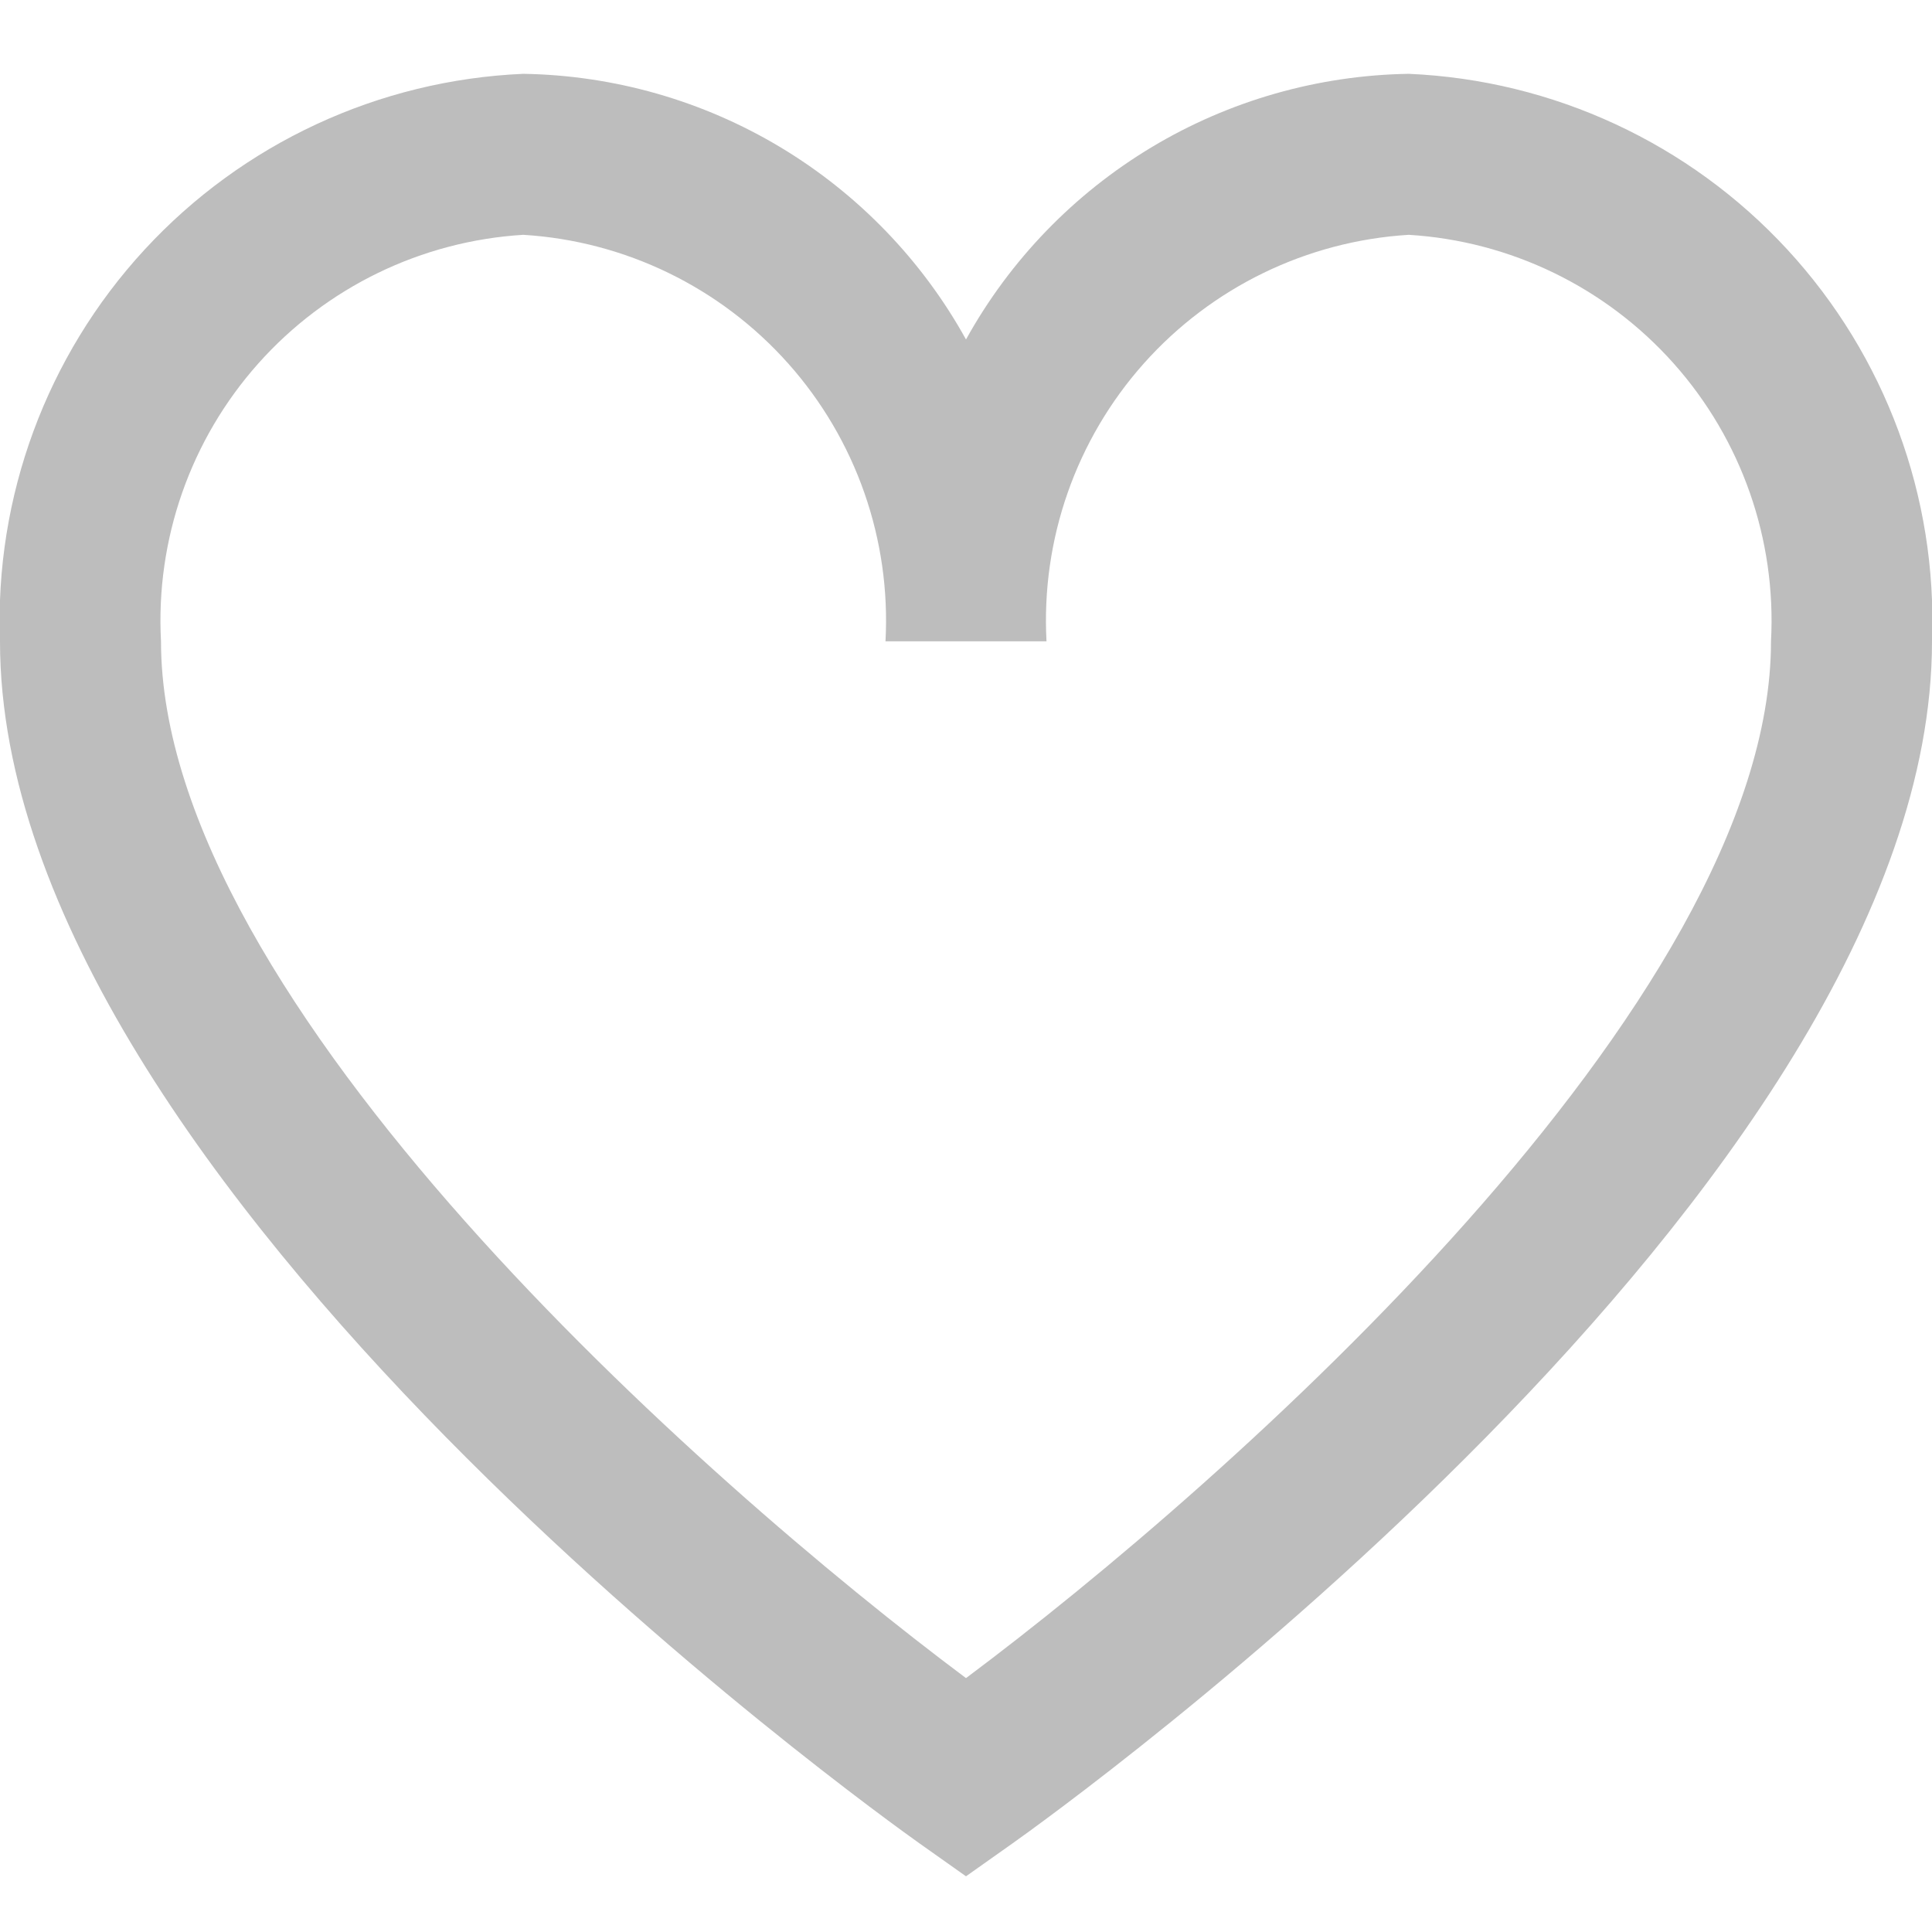
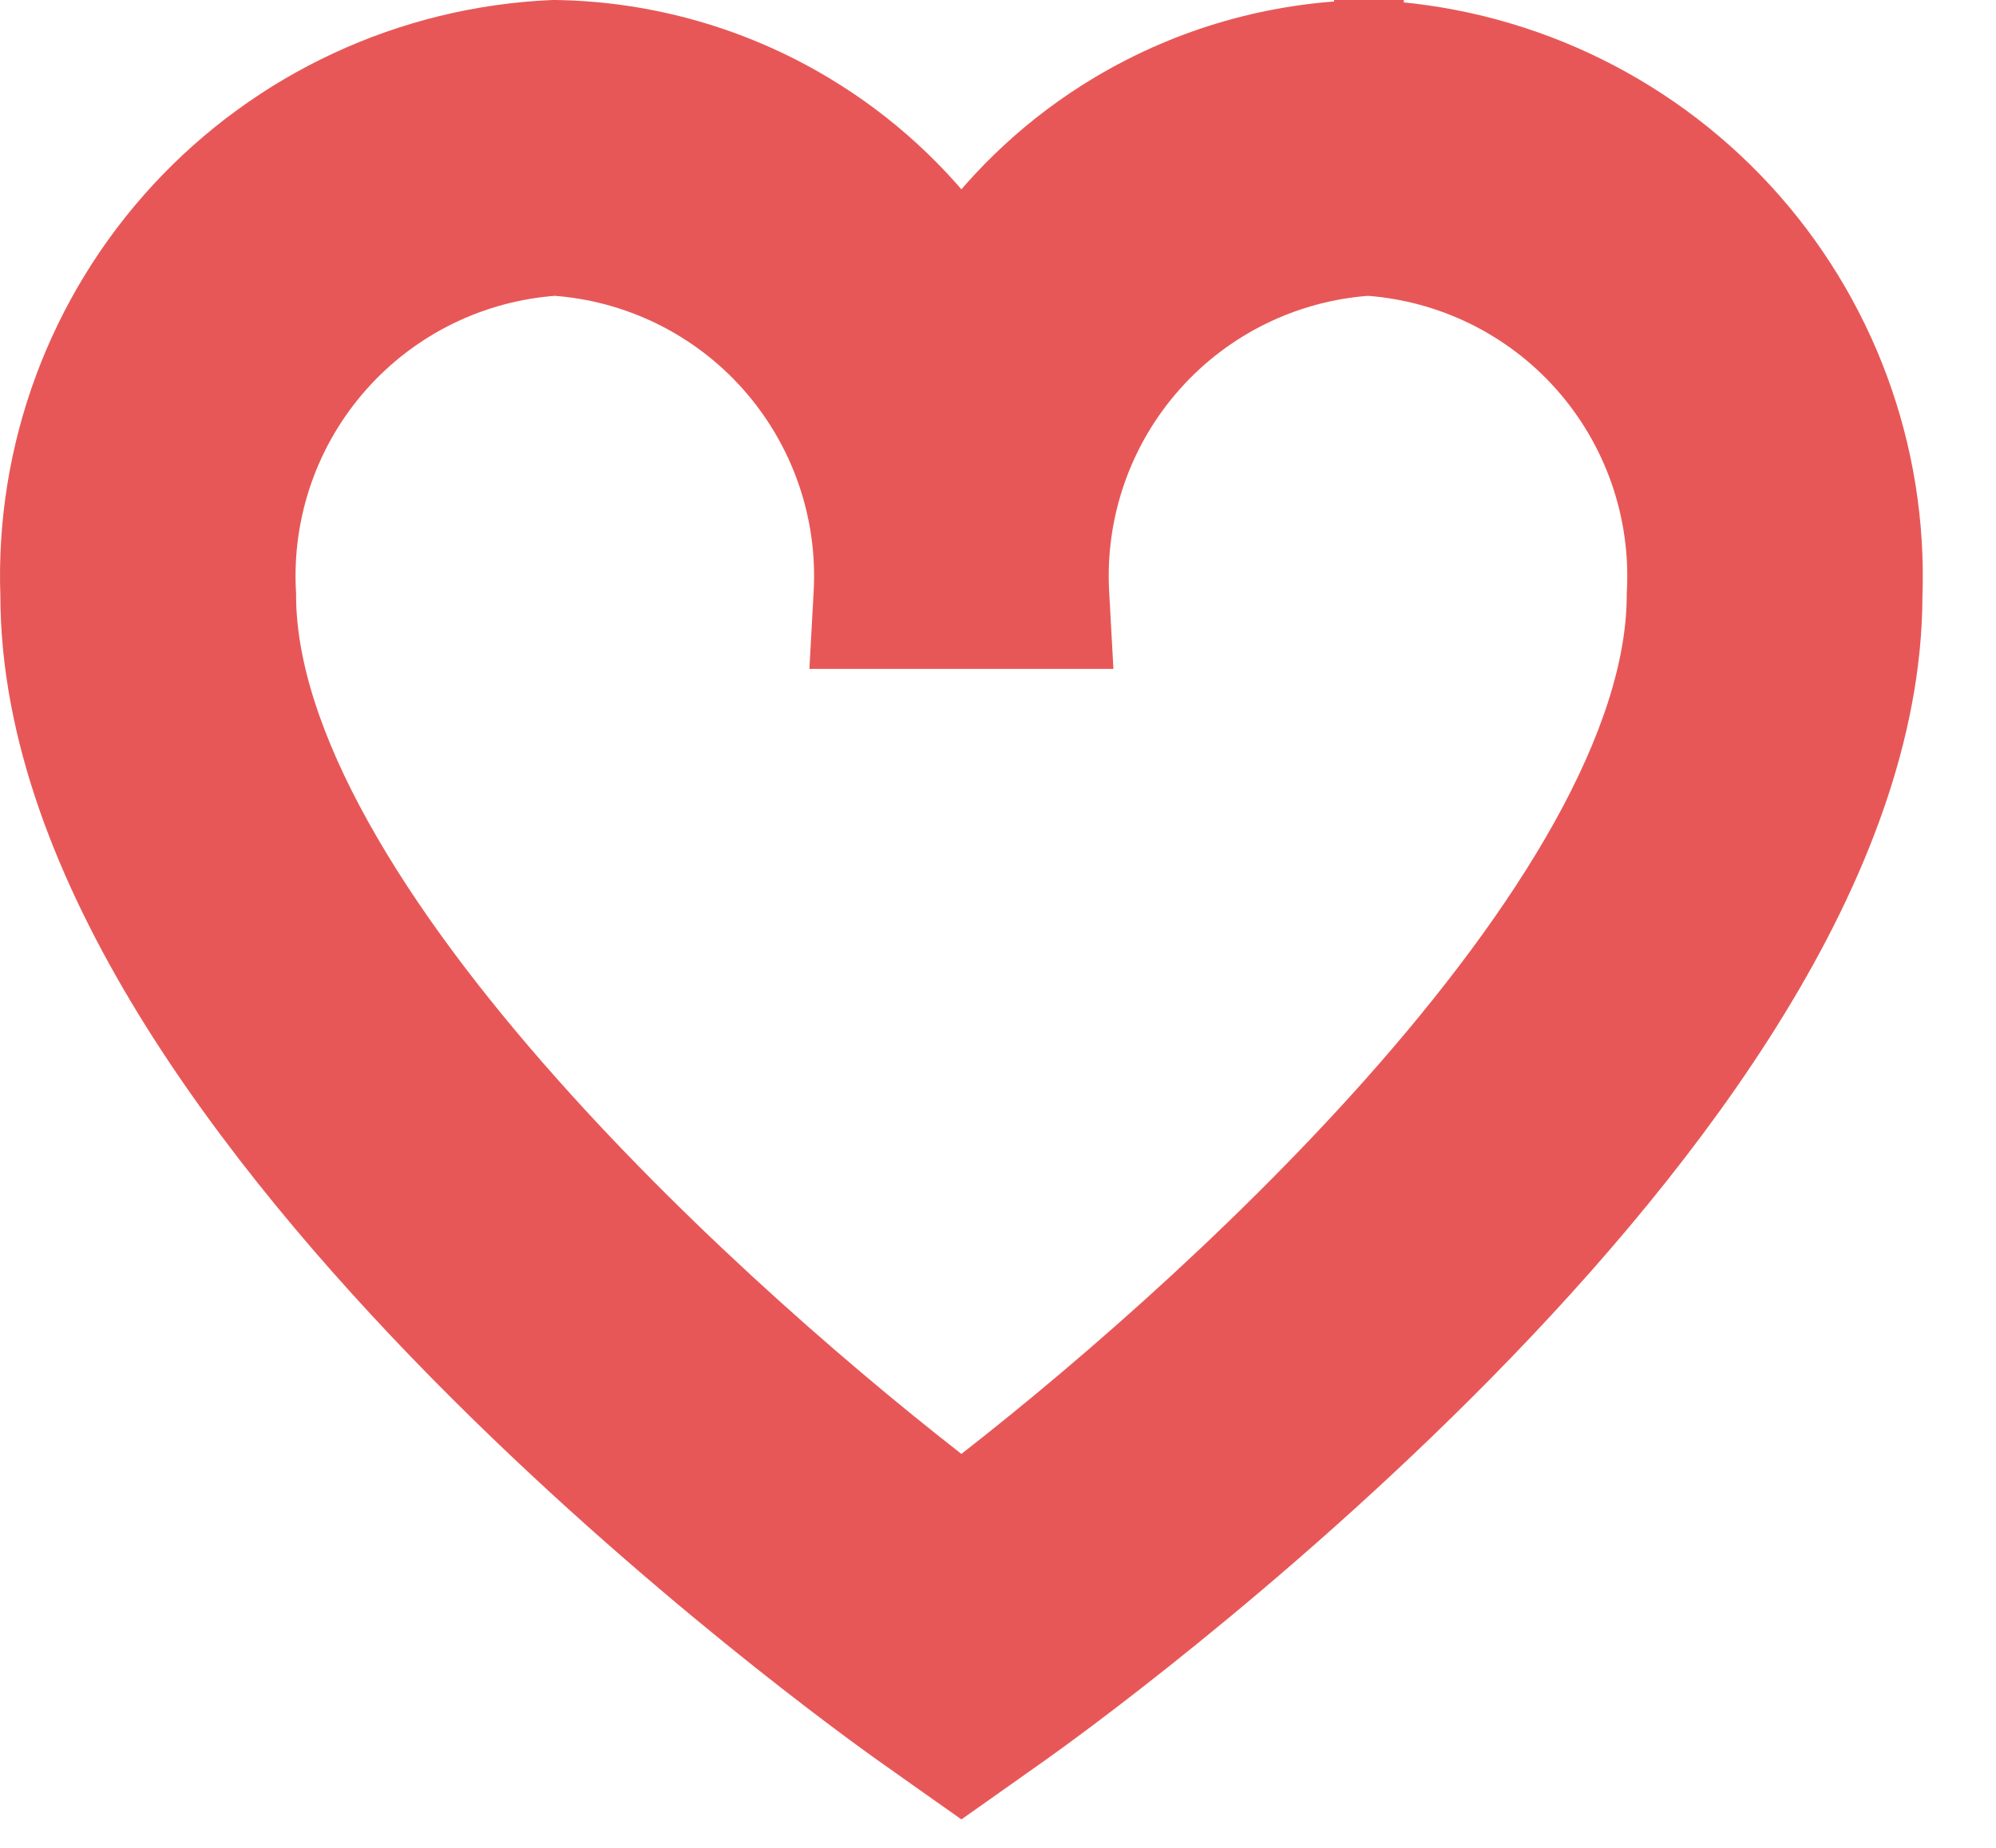
- <svg xmlns="http://www.w3.org/2000/svg" width="24" height="24" viewBox="0 0 24 24" fill="none">
-   <path d="M17.5 0.917C16.374 0.935 15.272 1.249 14.307 1.828C13.341 2.408 12.545 3.232 12 4.217C11.455 3.232 10.659 2.408 9.693 1.828C8.727 1.249 7.626 0.935 6.5 0.917C4.705 0.995 3.014 1.78 1.796 3.101C0.578 4.422 -0.068 6.172 -4.17093e-05 7.967C-4.17093e-05 14.742 10.956 22.567 11.422 22.899L12 23.308L12.578 22.899C13.044 22.569 24 14.742 24 7.967C24.068 6.172 23.422 4.422 22.204 3.101C20.986 1.78 19.295 0.995 17.5 0.917ZM12 20.846C8.747 18.416 2 12.446 2 7.967C1.932 6.702 2.366 5.461 3.209 4.515C4.052 3.569 5.235 2.994 6.5 2.917C7.765 2.994 8.948 3.569 9.791 4.515C10.634 5.461 11.068 6.702 11 7.967H13C12.932 6.702 13.366 5.461 14.209 4.515C15.052 3.569 16.235 2.994 17.5 2.917C18.765 2.994 19.948 3.569 20.791 4.515C21.634 5.461 22.068 6.702 22 7.967C22 12.448 15.253 18.416 12 20.846Z" fill="#BDBDBD" />
+ <svg xmlns="http://www.w3.org/2000/svg" width="27" height="25" viewBox="0 0 27 25" fill="none">
+   <path d="M18.526 0.5L18.505 1L18.497 0.5C17.283 0.519 16.096 0.858 15.054 1.483C14.248 1.966 13.551 2.609 13.005 3.367C12.459 2.609 11.762 1.966 10.955 1.483C9.914 0.858 8.727 0.519 7.513 0.5L7.498 0.5L7.483 0.5C5.556 0.584 3.74 1.427 2.433 2.845C1.128 4.261 0.435 6.135 0.505 8.059C0.507 9.88 1.241 11.728 2.297 13.456C3.359 15.191 4.771 16.845 6.185 18.283C9.012 21.158 11.896 23.217 12.137 23.389L12.138 23.39L12.716 23.799L13.005 24.003L13.294 23.799L13.872 23.39L13.872 23.39C14.114 23.218 16.997 21.159 19.825 18.283C21.239 16.846 22.651 15.191 23.712 13.456C24.769 11.728 25.502 9.88 25.505 8.059C25.575 6.135 24.882 4.261 23.577 2.845C22.269 1.427 20.454 0.584 18.526 0.5ZM3.505 8.05V8.037L3.504 8.023C3.443 6.89 3.832 5.778 4.588 4.93C5.336 4.09 6.383 3.578 7.505 3.501C8.626 3.578 9.674 4.09 10.422 4.93C11.177 5.778 11.567 6.89 11.506 8.023L11.477 8.55H12.005H14.005H14.533L14.504 8.023C14.443 6.89 14.832 5.778 15.588 4.93C16.336 4.09 17.383 3.578 18.505 3.501C19.626 3.578 20.674 4.09 21.422 4.93C22.177 5.778 22.567 6.89 22.506 8.023L22.505 8.037V8.05C22.505 9.051 22.125 10.178 21.463 11.368C20.803 12.553 19.883 13.765 18.851 14.927C16.91 17.11 14.61 19.076 13.005 20.302C11.4 19.076 9.099 17.11 7.159 14.926C6.126 13.764 5.206 12.552 4.547 11.367C3.884 10.177 3.505 9.05 3.505 8.05Z" fill="#E85757" stroke="#E85757" />
</svg>
